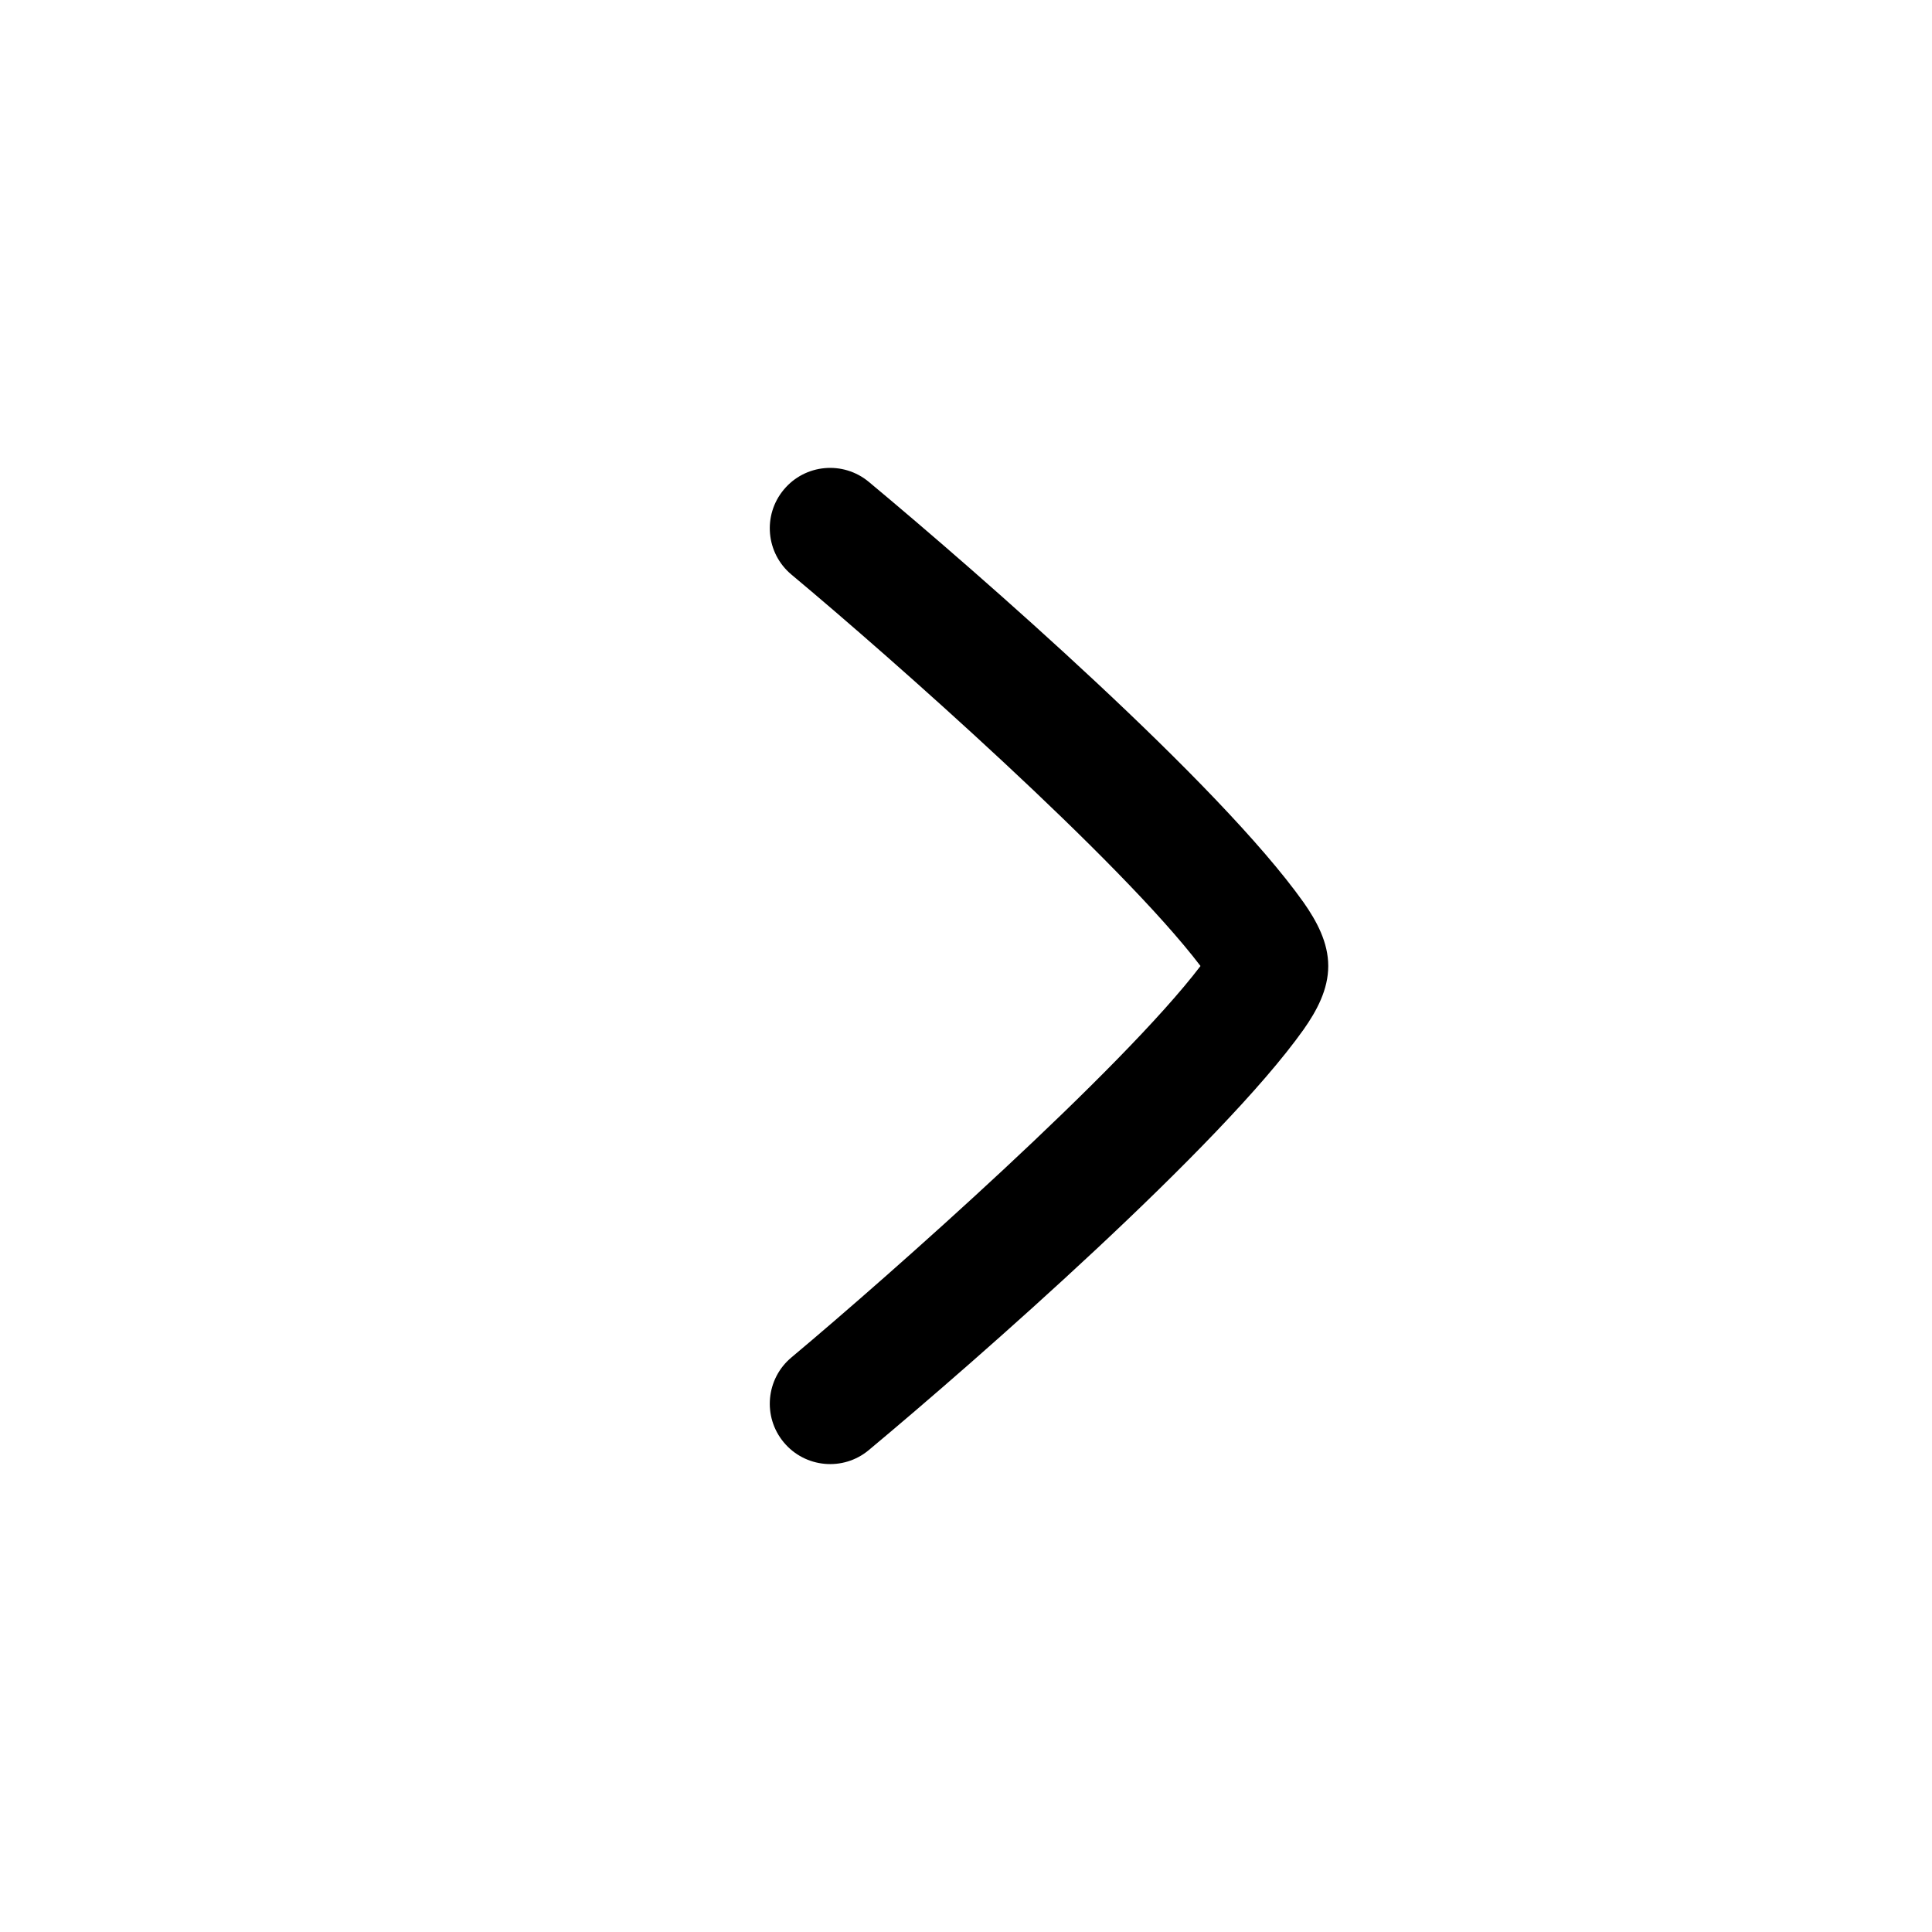
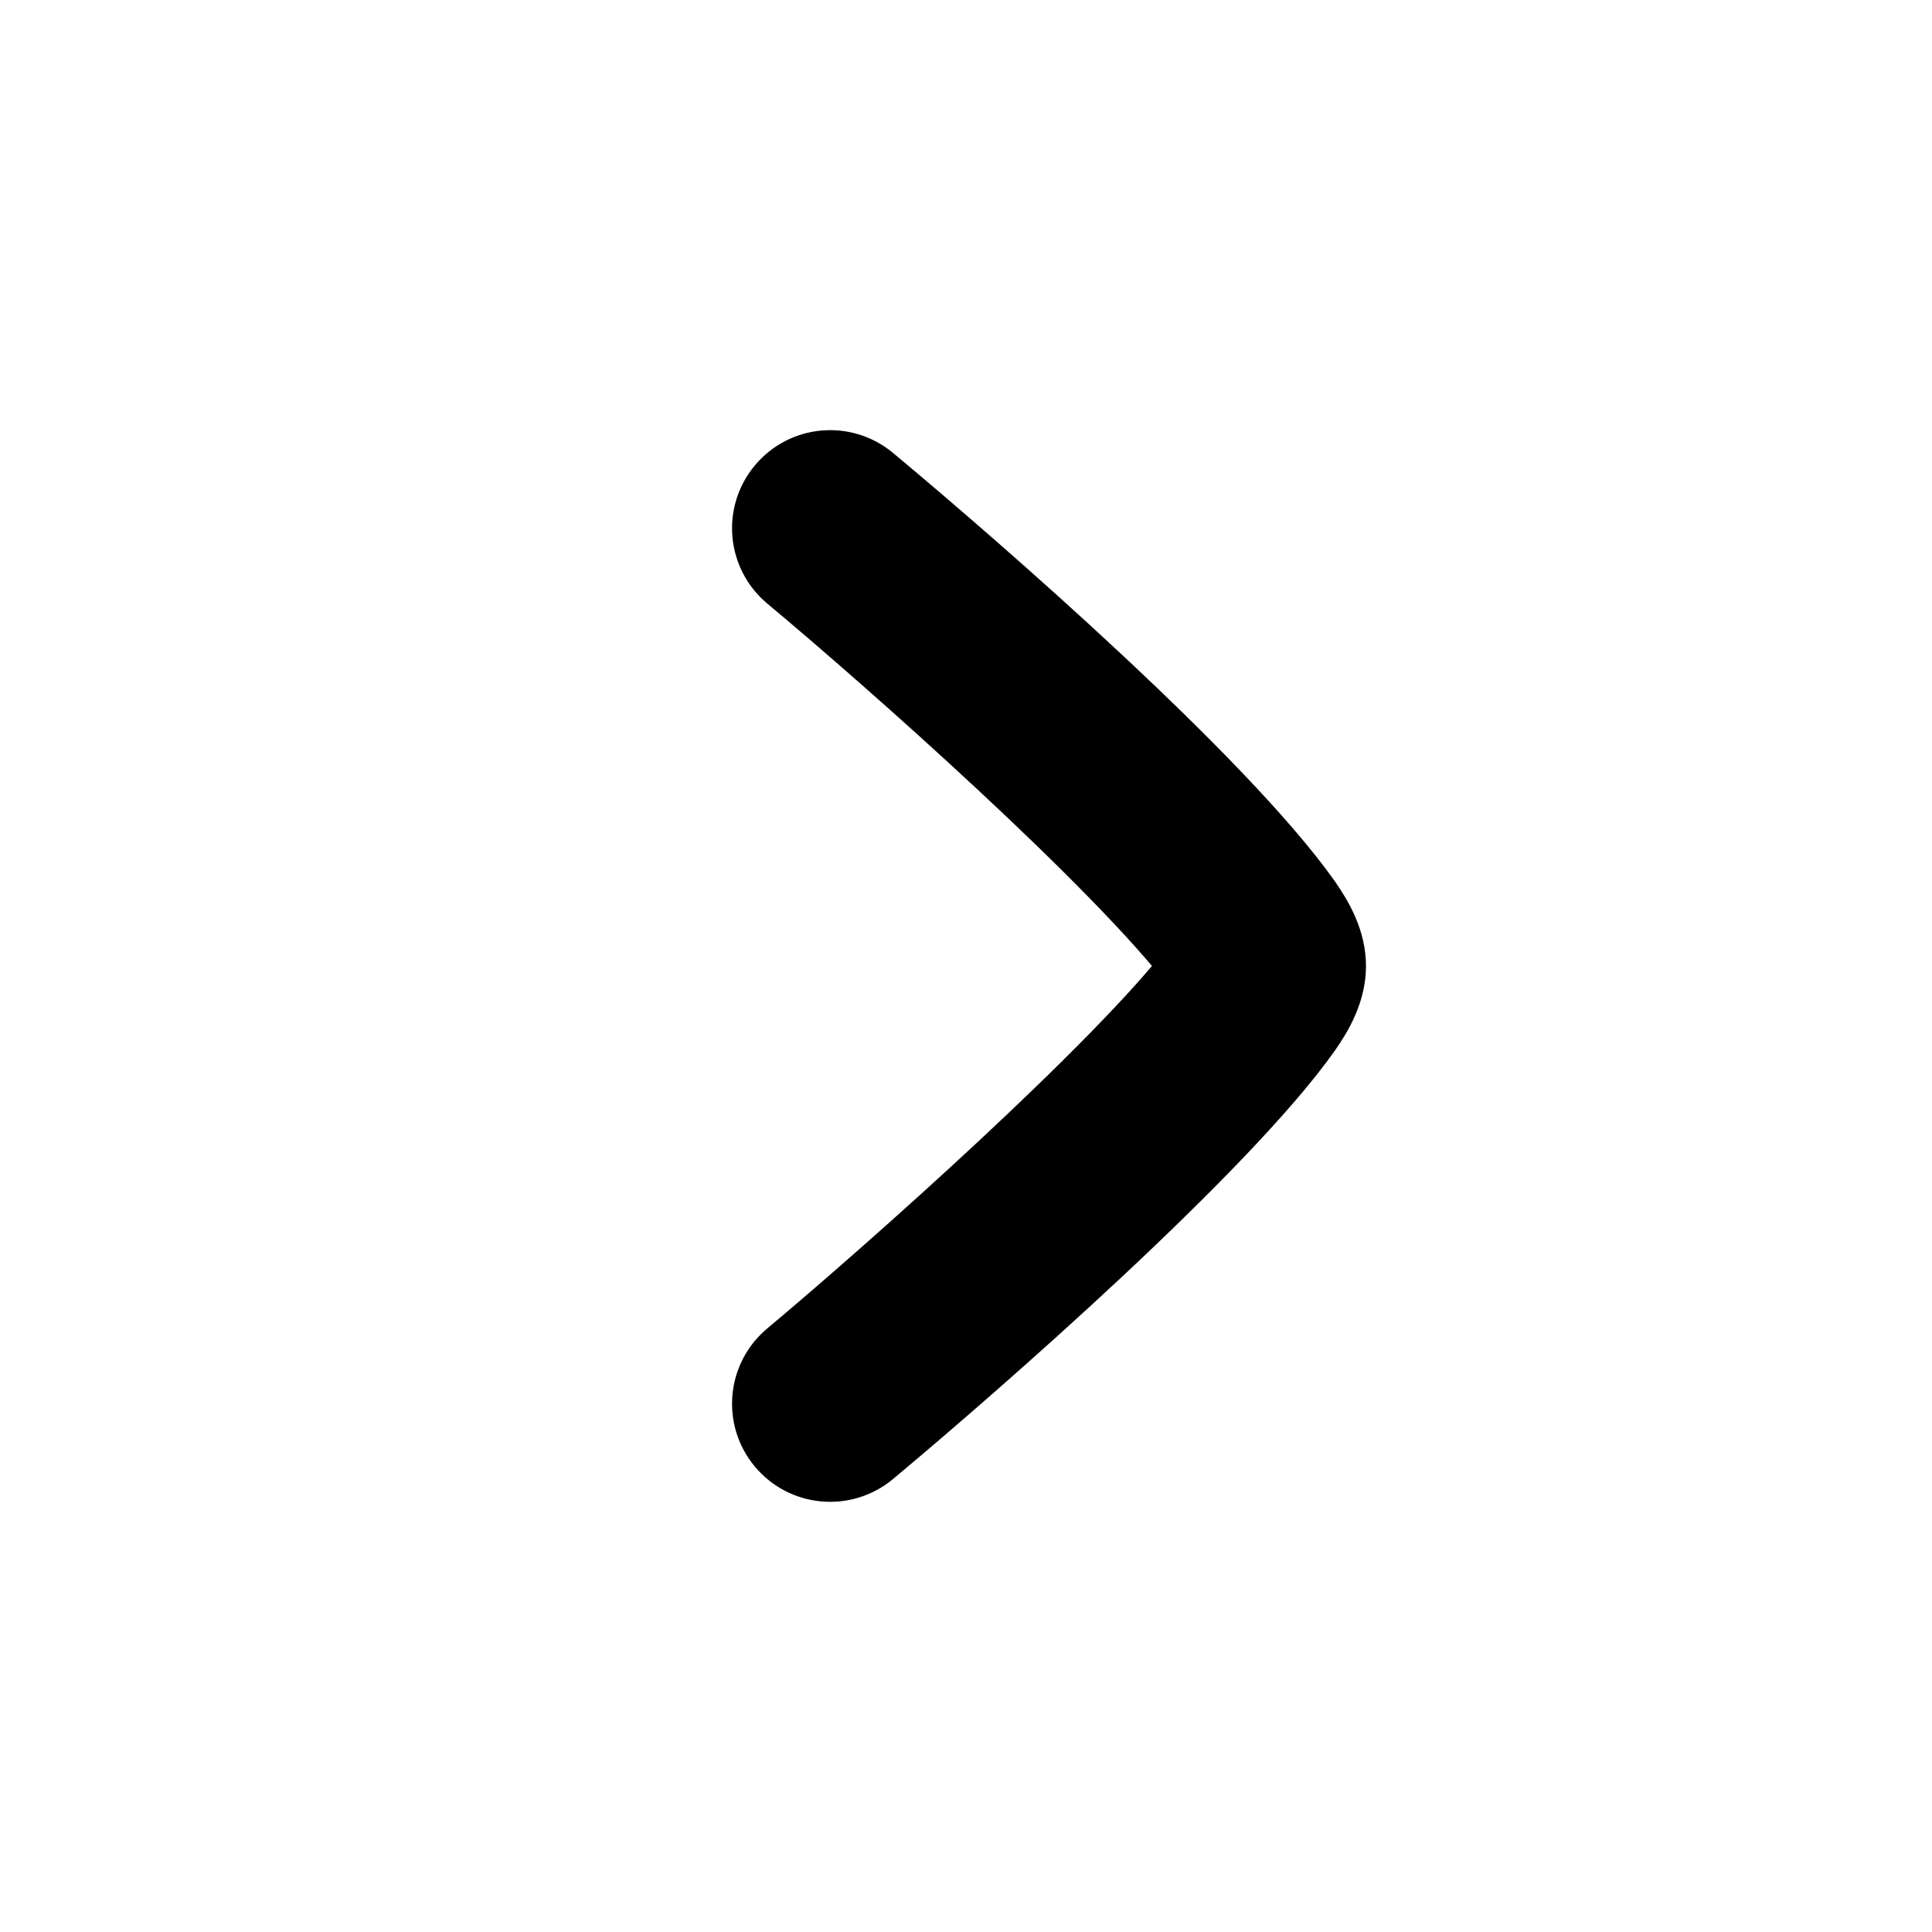
- <svg xmlns="http://www.w3.org/2000/svg" fill-rule="evenodd" clip-rule="evenodd" stroke-linejoin="round" stroke-miterlimit="1.414" aria-labelledby="title" viewBox="0 0 32 32" preserveAspectRatio="xMidYMid meet" fill="currentColor" width="48" height="48" title="view-forward">
+ <svg xmlns="http://www.w3.org/2000/svg" fill-rule="evenodd" clip-rule="evenodd" stroke-linejoin="round" stroke-miterlimit="1.414" aria-labelledby="title" viewBox="0 0 32 32" preserveAspectRatio="xMidYMid meet" fill="currentColor" title="view-forward">
  <g>
-     <path d="M12.982,23.89c-0.354,-0.424 -0.296,-1.055 0.128,-1.408c1.645,-1.377 5.465,-4.762 6.774,-6.482c-1.331,-1.749 -5.1,-5.085 -6.774,-6.482c-0.424,-0.353 -0.482,-0.984 -0.128,-1.408c0.353,-0.425 0.984,-0.482 1.409,-0.128c1.839,1.532 5.799,4.993 7.2,6.964c0.219,0.312 0.409,0.664 0.409,1.054c0,0.39 -0.19,0.742 -0.409,1.053c-1.373,1.932 -5.399,5.462 -7.2,6.964l-0.001,0.001c-0.424,0.354 -1.055,0.296 -1.408,-0.128Z" />
+     <path d="M12.982,23.89c-0.354,-0.424 -0.296,-1.055 0.128,-1.408c1.645,-1.377 5.465,-4.762 6.774,-6.482c-1.331,-1.749 -5.1,-5.085 -6.774,-6.482c-0.424,-0.353 -0.482,-0.984 -0.128,-1.408c0.353,-0.425 0.984,-0.482 1.409,-0.128c1.839,1.532 5.799,4.993 7.2,6.964c0.219,0.312 0.409,0.664 0.409,1.054c0,0.39 -0.19,0.742 -0.409,1.053c-1.373,1.932 -5.399,5.462 -7.2,6.964l-0.001,0.001c-0.424,0.354 -1.055,0.296 -1.408,-0.128Z" stroke="currentColor" stroke-width="1.25" stroke-linecap="round" paint-order="stroke fill" />
  </g>
</svg>
